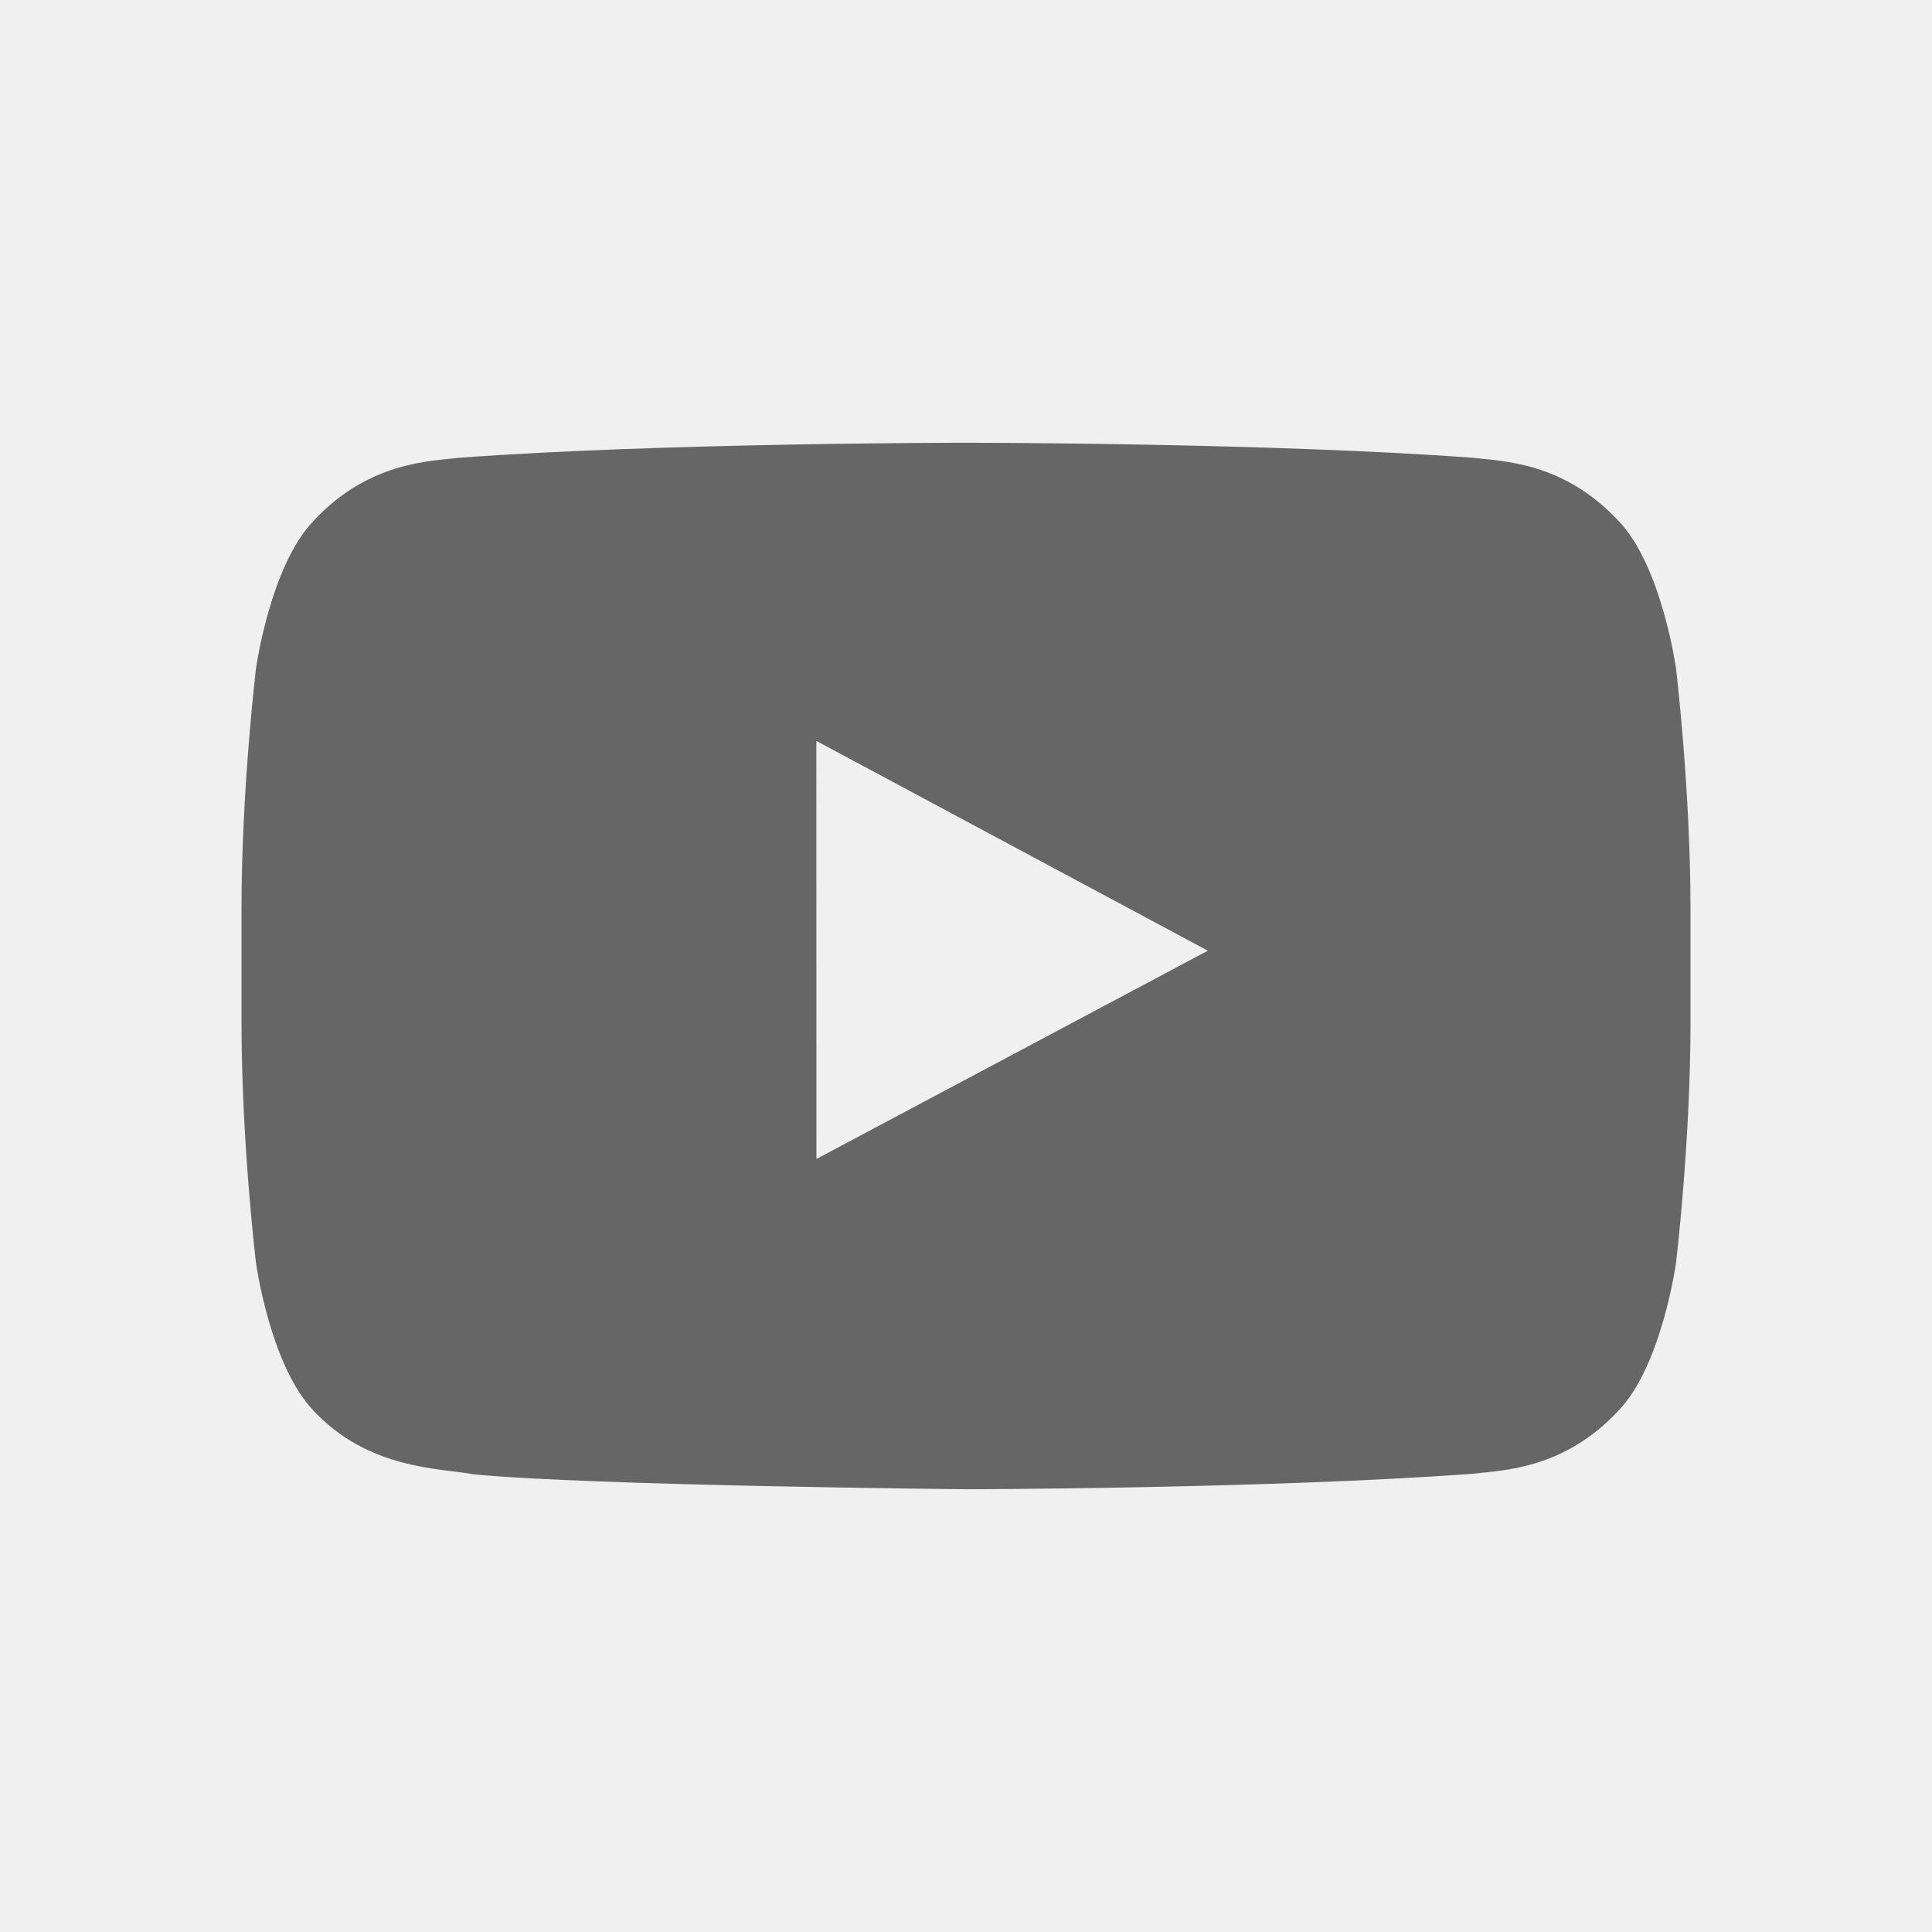
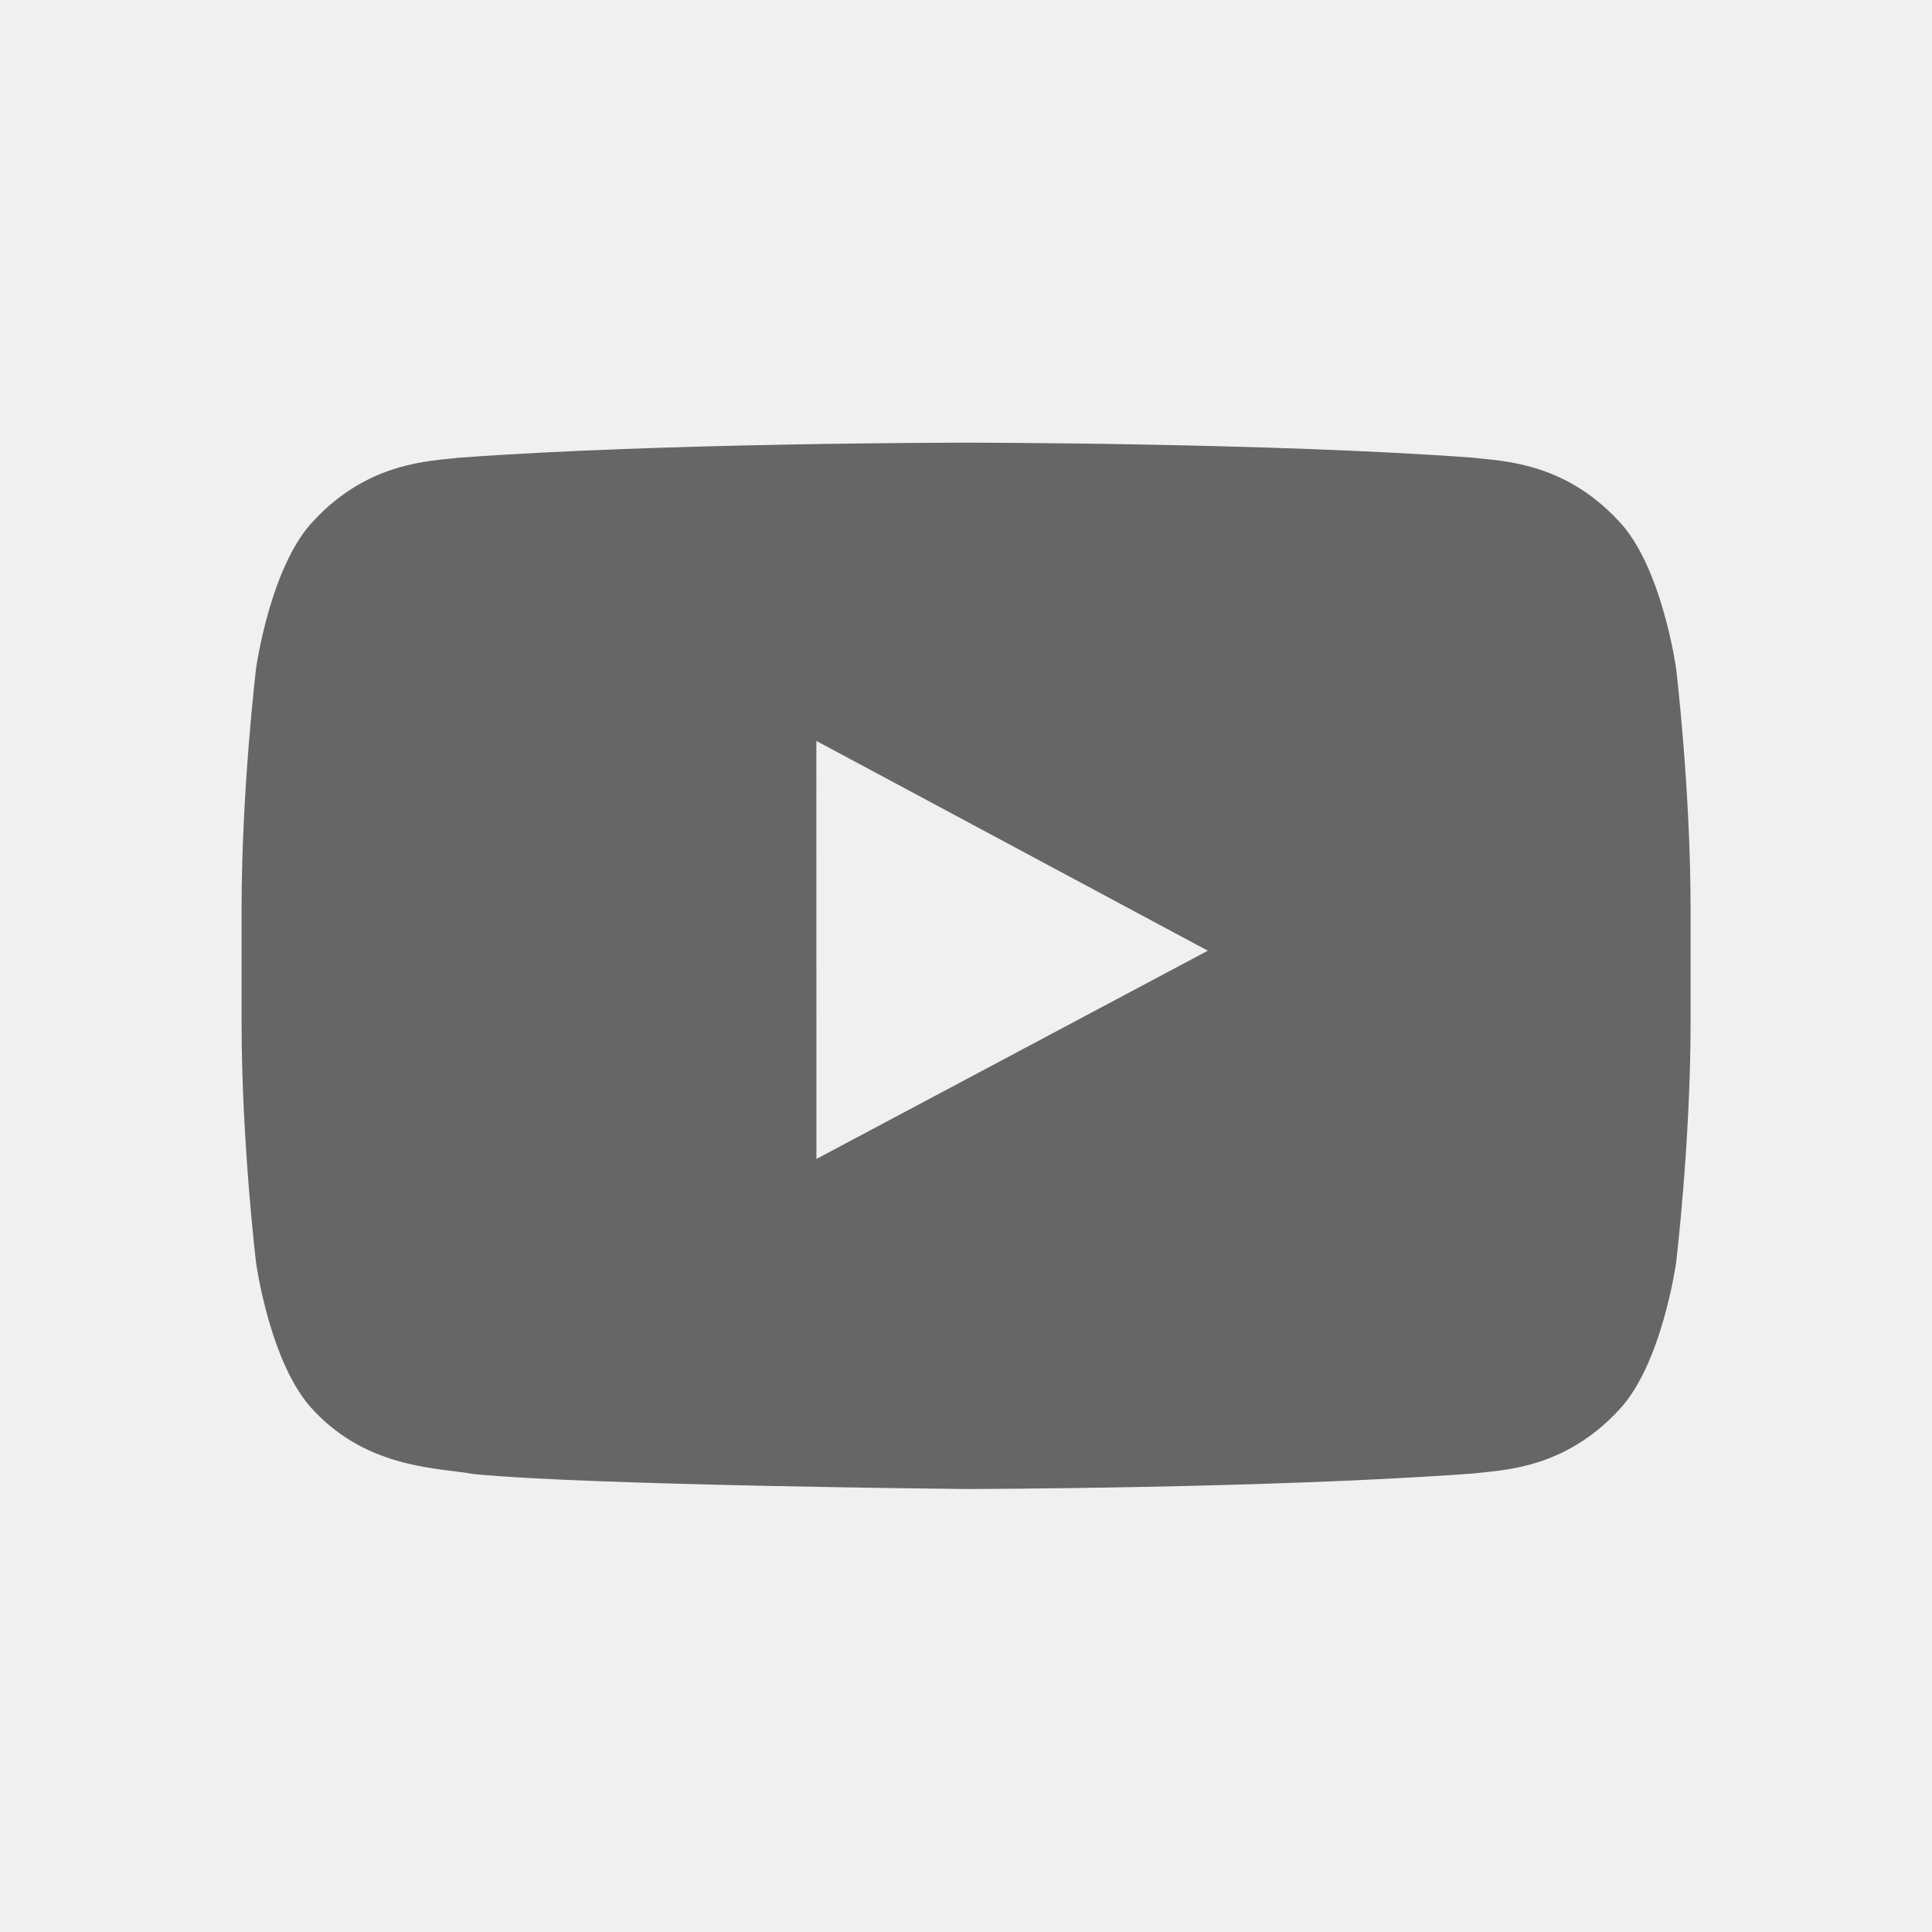
- <svg xmlns="http://www.w3.org/2000/svg" xmlns:xlink="http://www.w3.org/1999/xlink" width="24px" height="24px" viewBox="0 0 24 24" version="1.1">
-   <defs>
-     <path d="M10.142,14.397 L10.141,9.204 L15.004,11.81 L10.142,14.397 Z M20.105,6.47 C19.42,5.733 18.653,5.73 18.301,5.687 C15.782,5.5 12.004,5.5 12.004,5.5 C11.996,5.5 8.218,5.5 5.699,5.687 C5.347,5.73 4.58,5.733 3.895,6.47 C3.356,7.031 3.18,8.304 3.18,8.304 C3.18,8.304 3,9.8 3,11.296 L3,12.698 C3,14.194 3.18,15.689 3.18,15.689 C3.18,15.689 3.356,16.963 3.895,17.524 C4.58,18.26 5.479,18.237 5.88,18.314 C7.32,18.456 12,18.5 12,18.5 C12,18.5 15.782,18.494 18.301,18.307 C18.653,18.264 19.42,18.26 20.105,17.524 C20.644,16.963 20.82,15.689 20.82,15.689 C20.82,15.689 21,14.194 21,12.698 L21,11.296 C21,9.8 20.82,8.304 20.82,8.304 C20.82,8.304 20.644,7.031 20.105,6.47 Z" id="path-1" />
-   </defs>
-   <g id="icon-social-youtube" stroke="none" stroke-width="1" fill="none" fill-rule="evenodd">
-     <mask id="mask-2" fill="white">
-       <use xlink:href="#path-1" />
-     </mask>
-     <use id="social-youtube" fill="#666666" xlink:href="#path-1" />
-   </g>
+ <svg xmlns="http://www.w3.org/2000/svg" height="24" viewBox="0 0 24 24" width="24">
+   <path d="m10.142 14.397-.001-5.193 4.863 2.606zm9.963-7.928c-.685-.736-1.452-.74-1.803-.783-2.519-.187-6.297-.187-6.297-.187-.008 0-3.786 0-6.305.187-.352.043-1.119.046-1.804.783-.539.561-.715 1.834-.715 1.834s-.18 1.496-.18 2.991v1.402c0 1.496.18 2.991.18 2.991s.175 1.274.715 1.834c.685.736 1.585.713 1.985.79 1.44.142 6.12.186 6.12.186s3.782-.006 6.301-.193c.352-.043 1.119-.047 1.803-.783.539-.561.716-1.834.716-1.834s.18-1.495.18-2.991v-1.402c0-1.495-.18-2.991-.18-2.991s-.176-1.274-.716-1.834z" fill="#666" fill-rule="evenodd" />
</svg>
